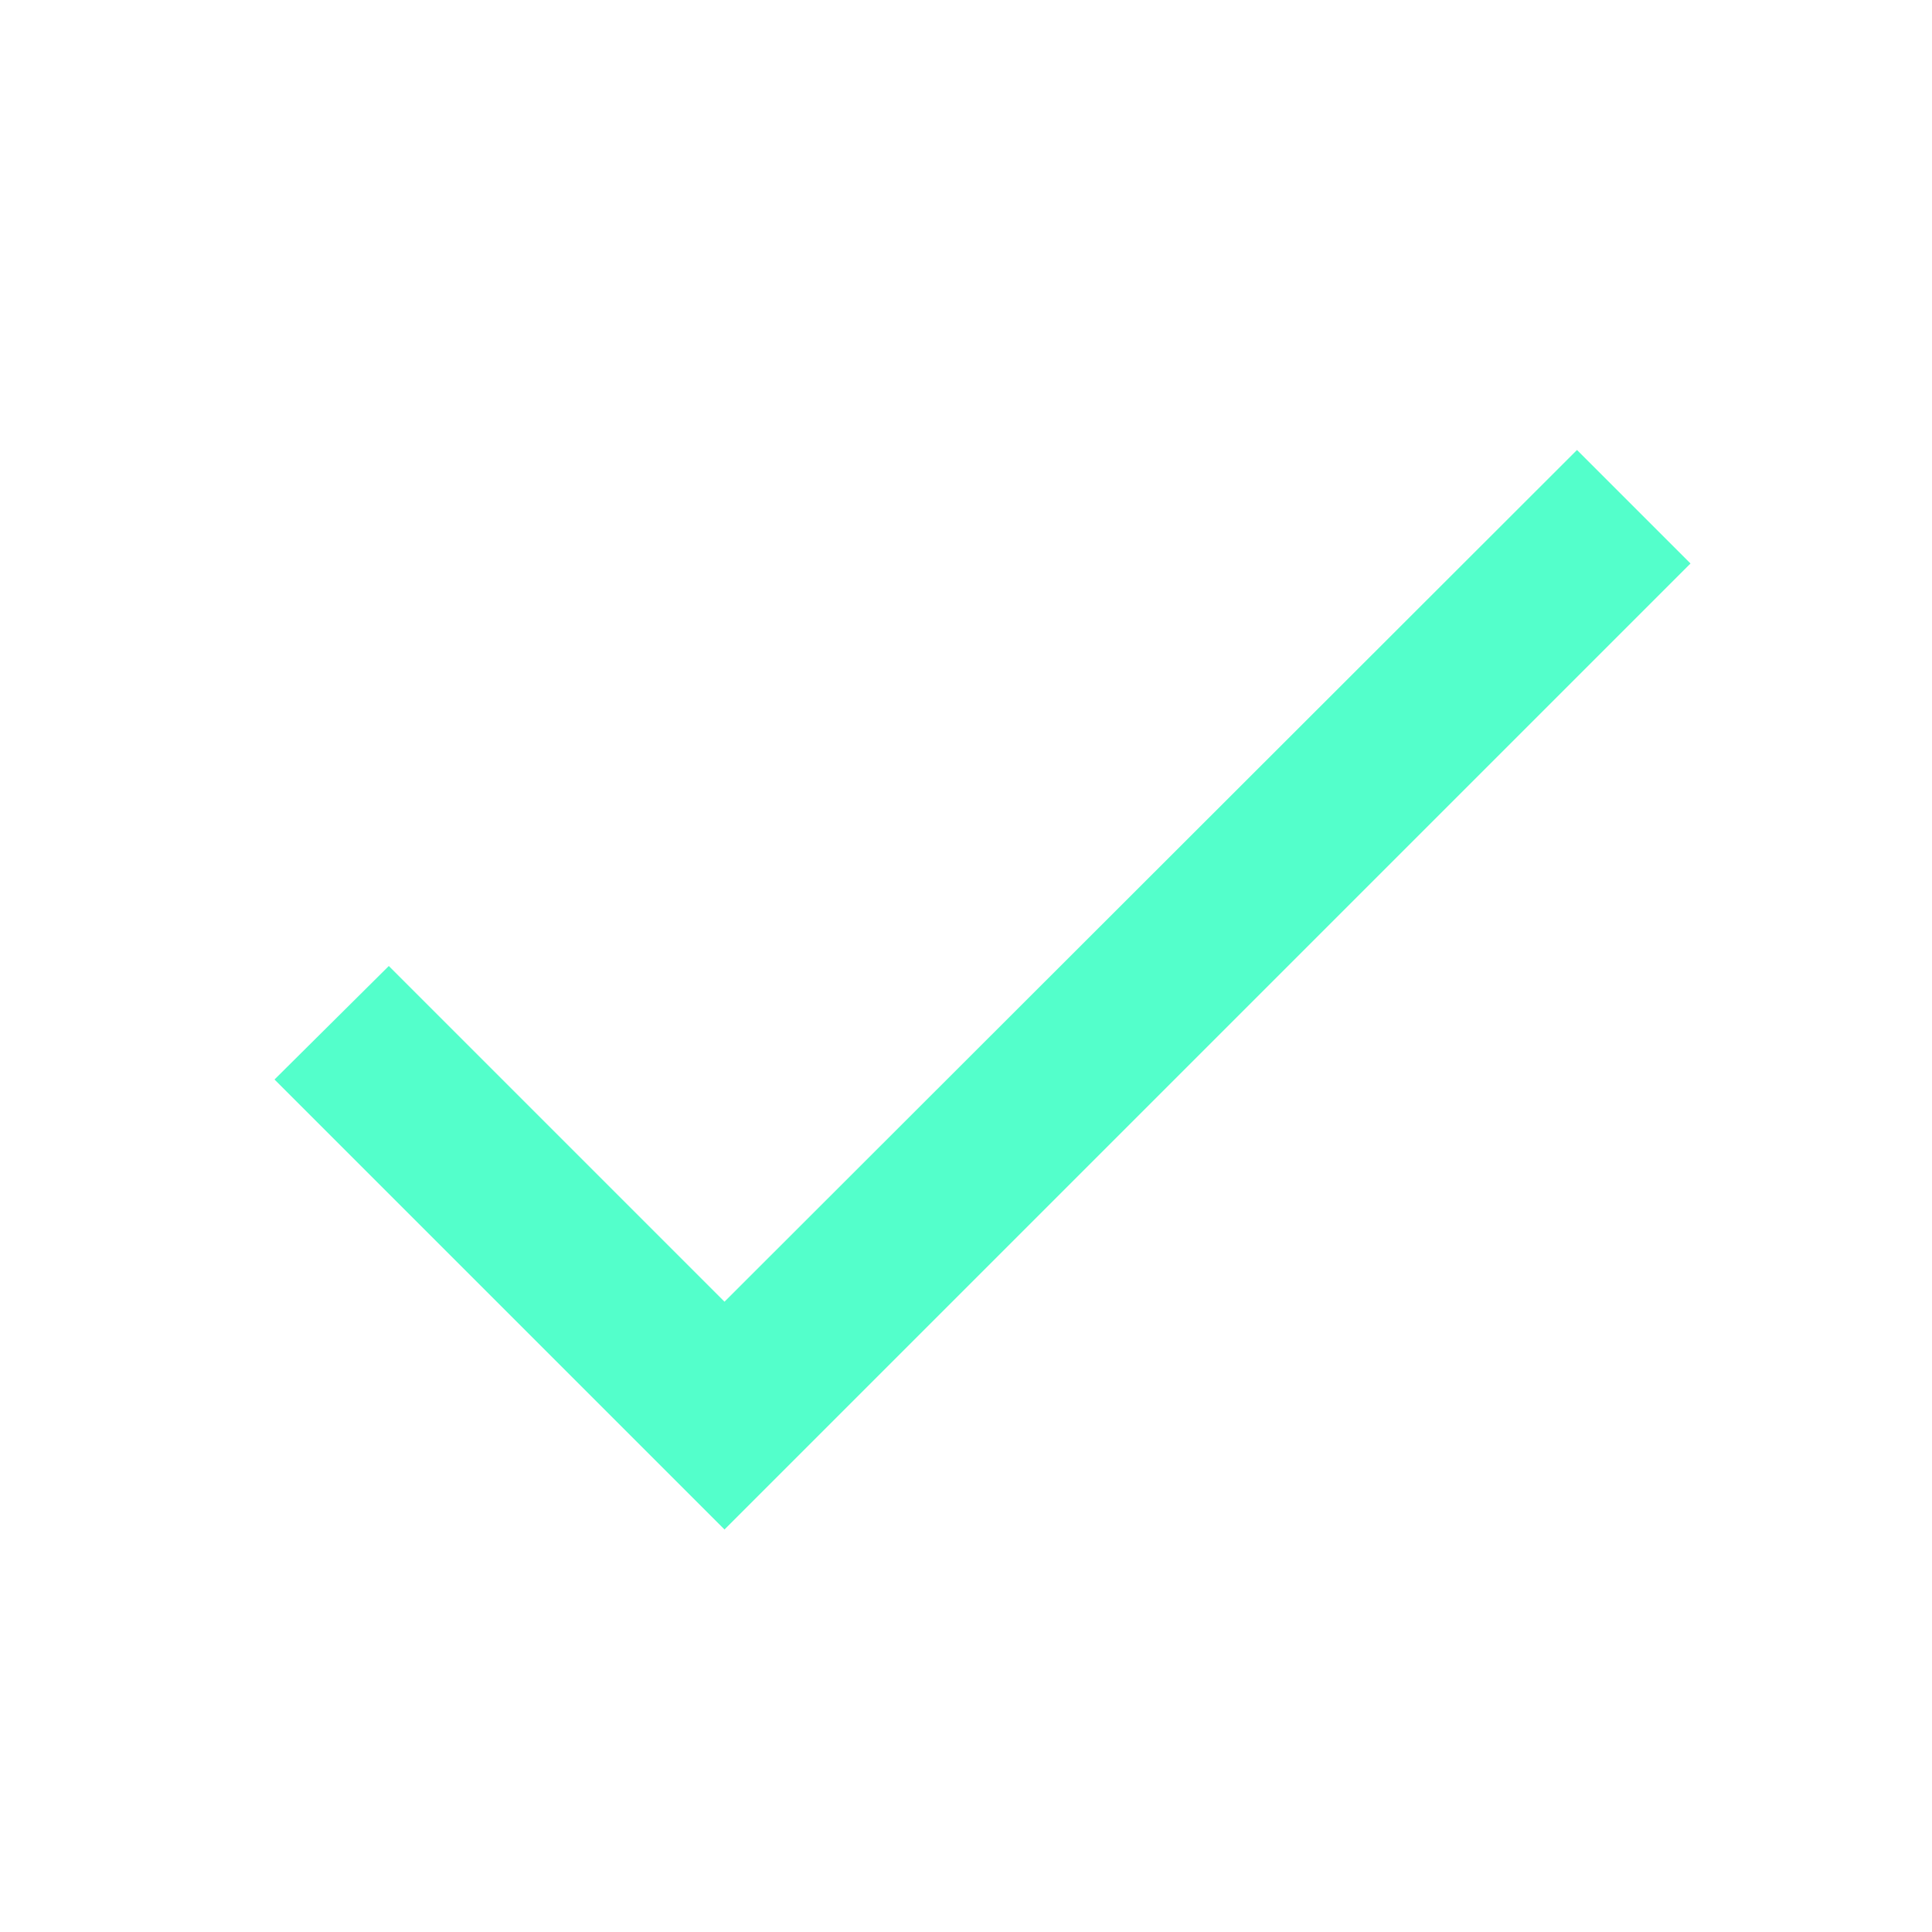
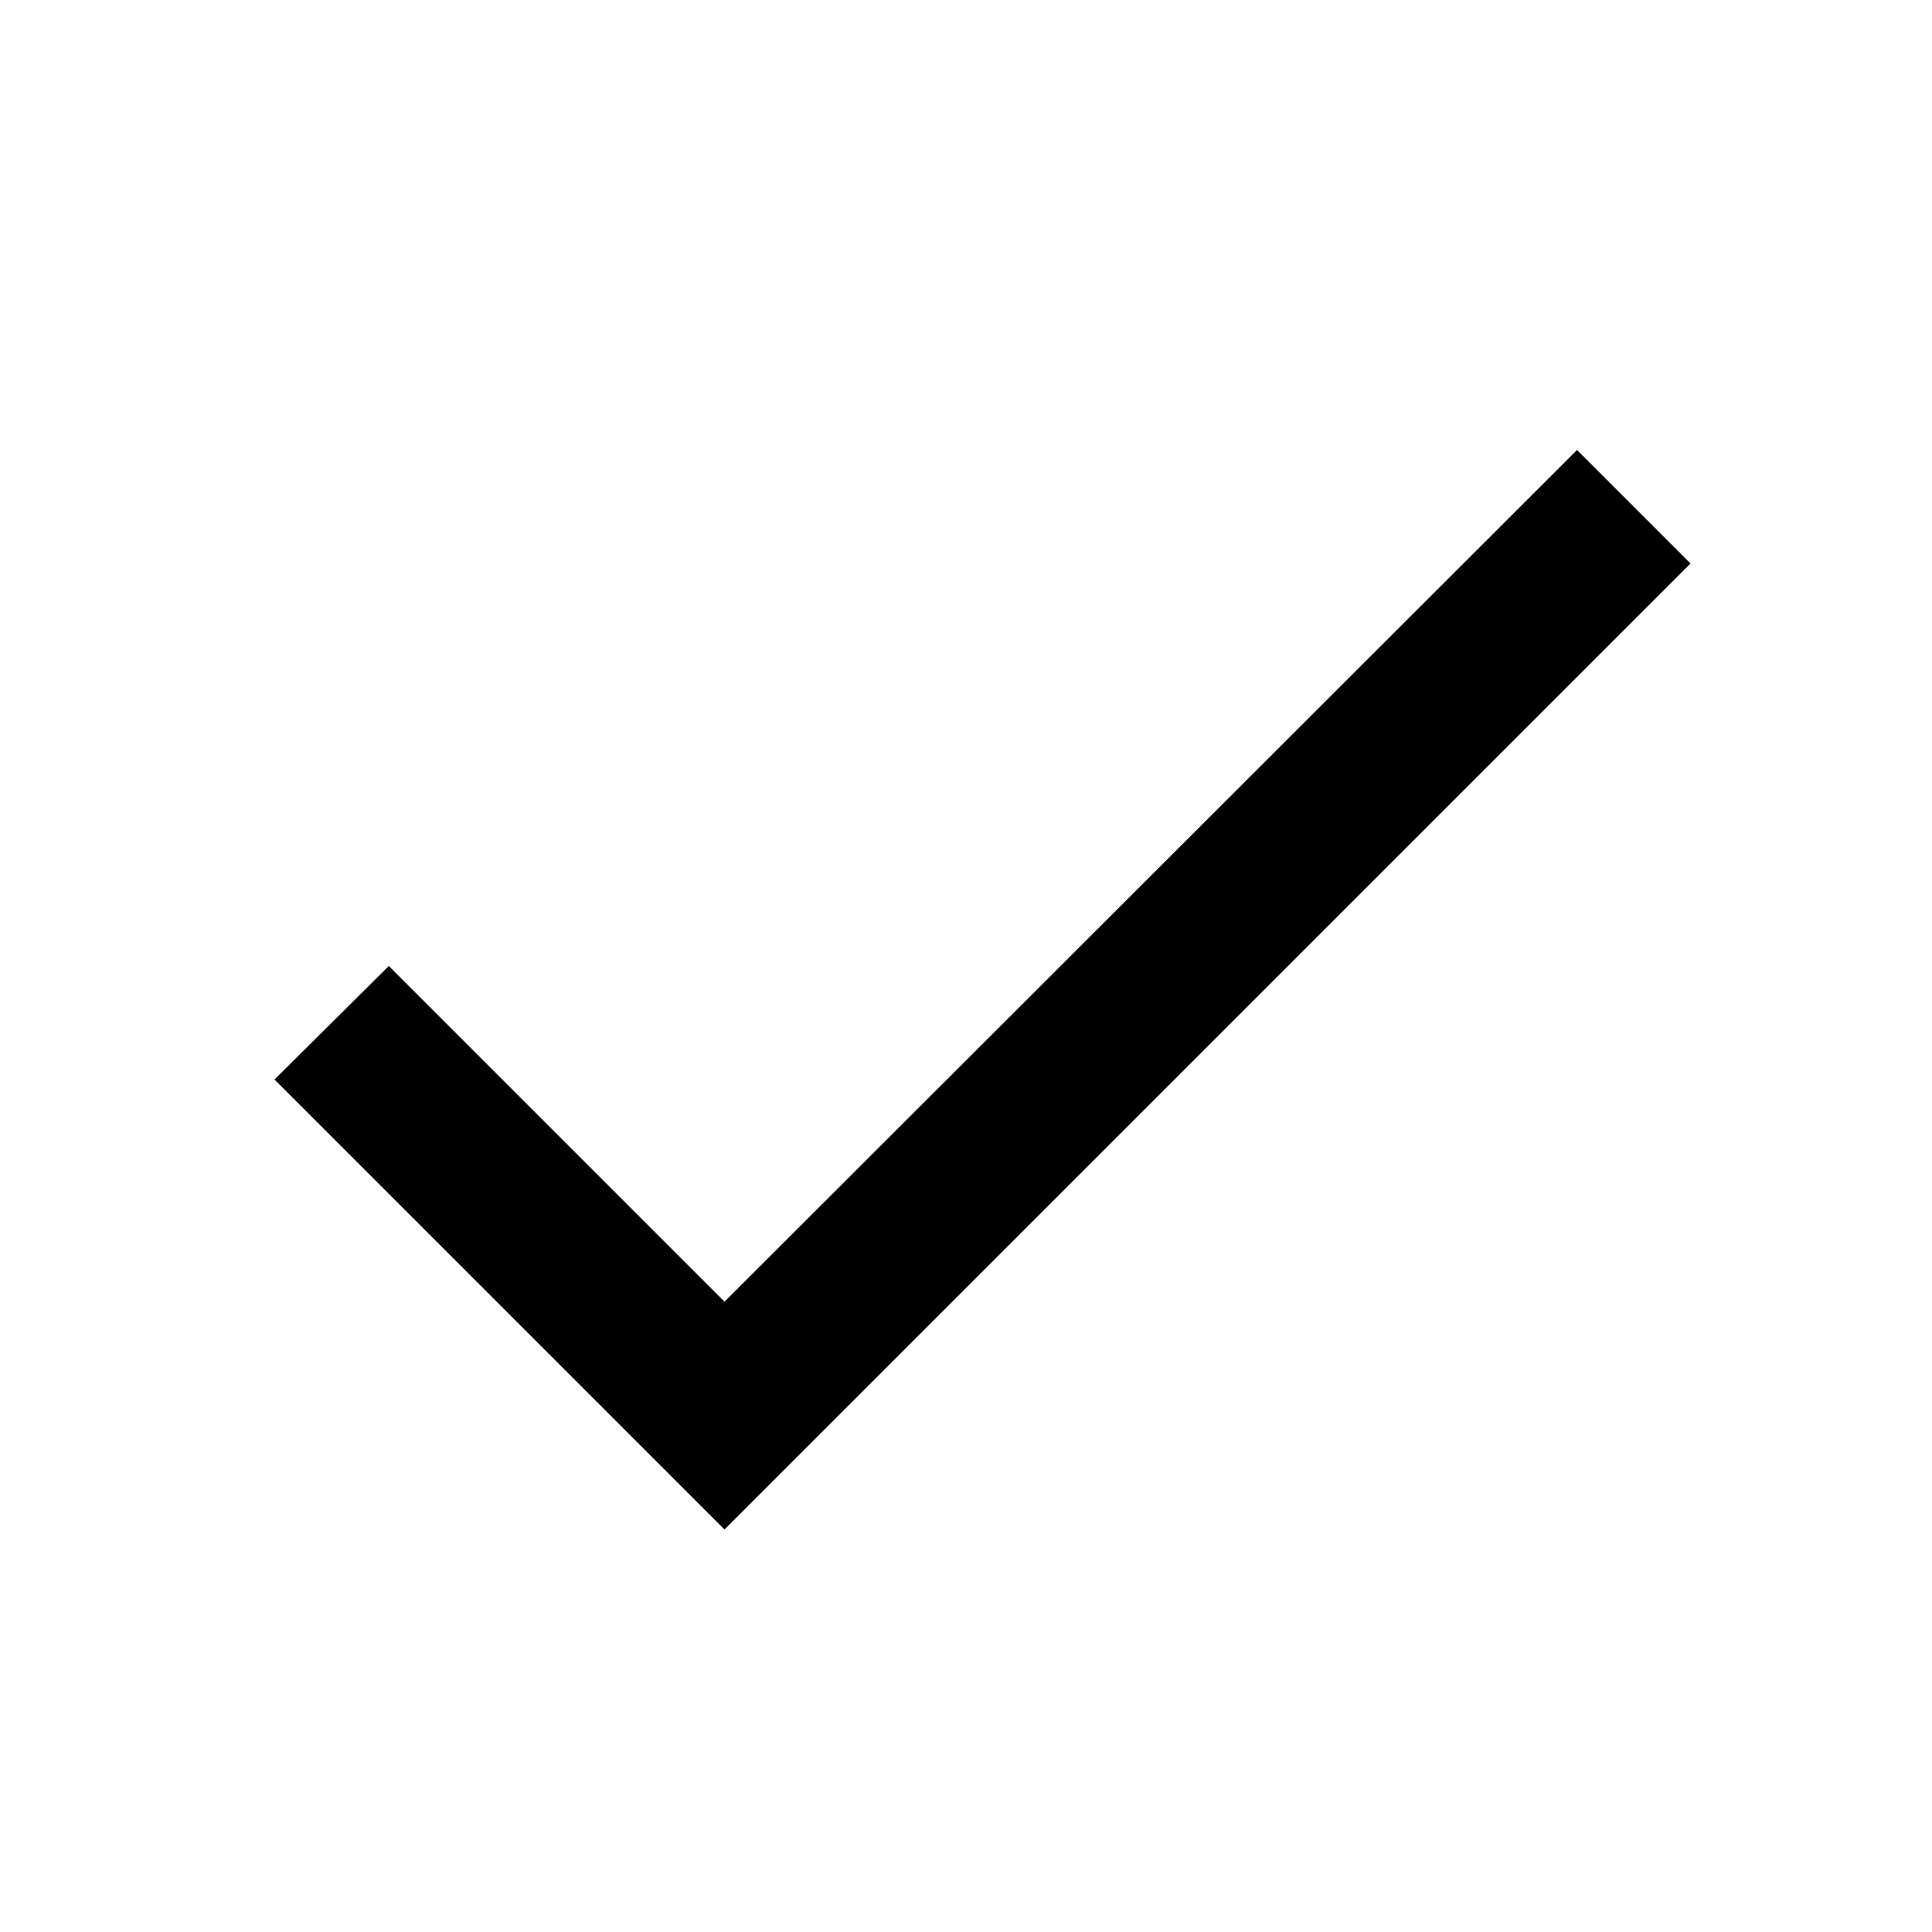
- <svg xmlns="http://www.w3.org/2000/svg" width="2.4rem" height="2.4rem" viewBox="0 0 24 24" fill="#53FFCB">
+ <svg xmlns="http://www.w3.org/2000/svg" width="2.4rem" height="2.4rem" viewBox="0 0 24 24" fill="currentColor">
  <g id="Icons">
-     <path id="icon" d="M9 16.17L4.83 12L3.41 13.41L9 19L21 7L19.59 5.59L9 16.17Z" fill="current" />
+     <path id="icon" d="M9 16.17L4.83 12L3.41 13.41L9 19L21 7L19.59 5.59L9 16.17Z" fill="currentColor" />
  </g>
</svg>
